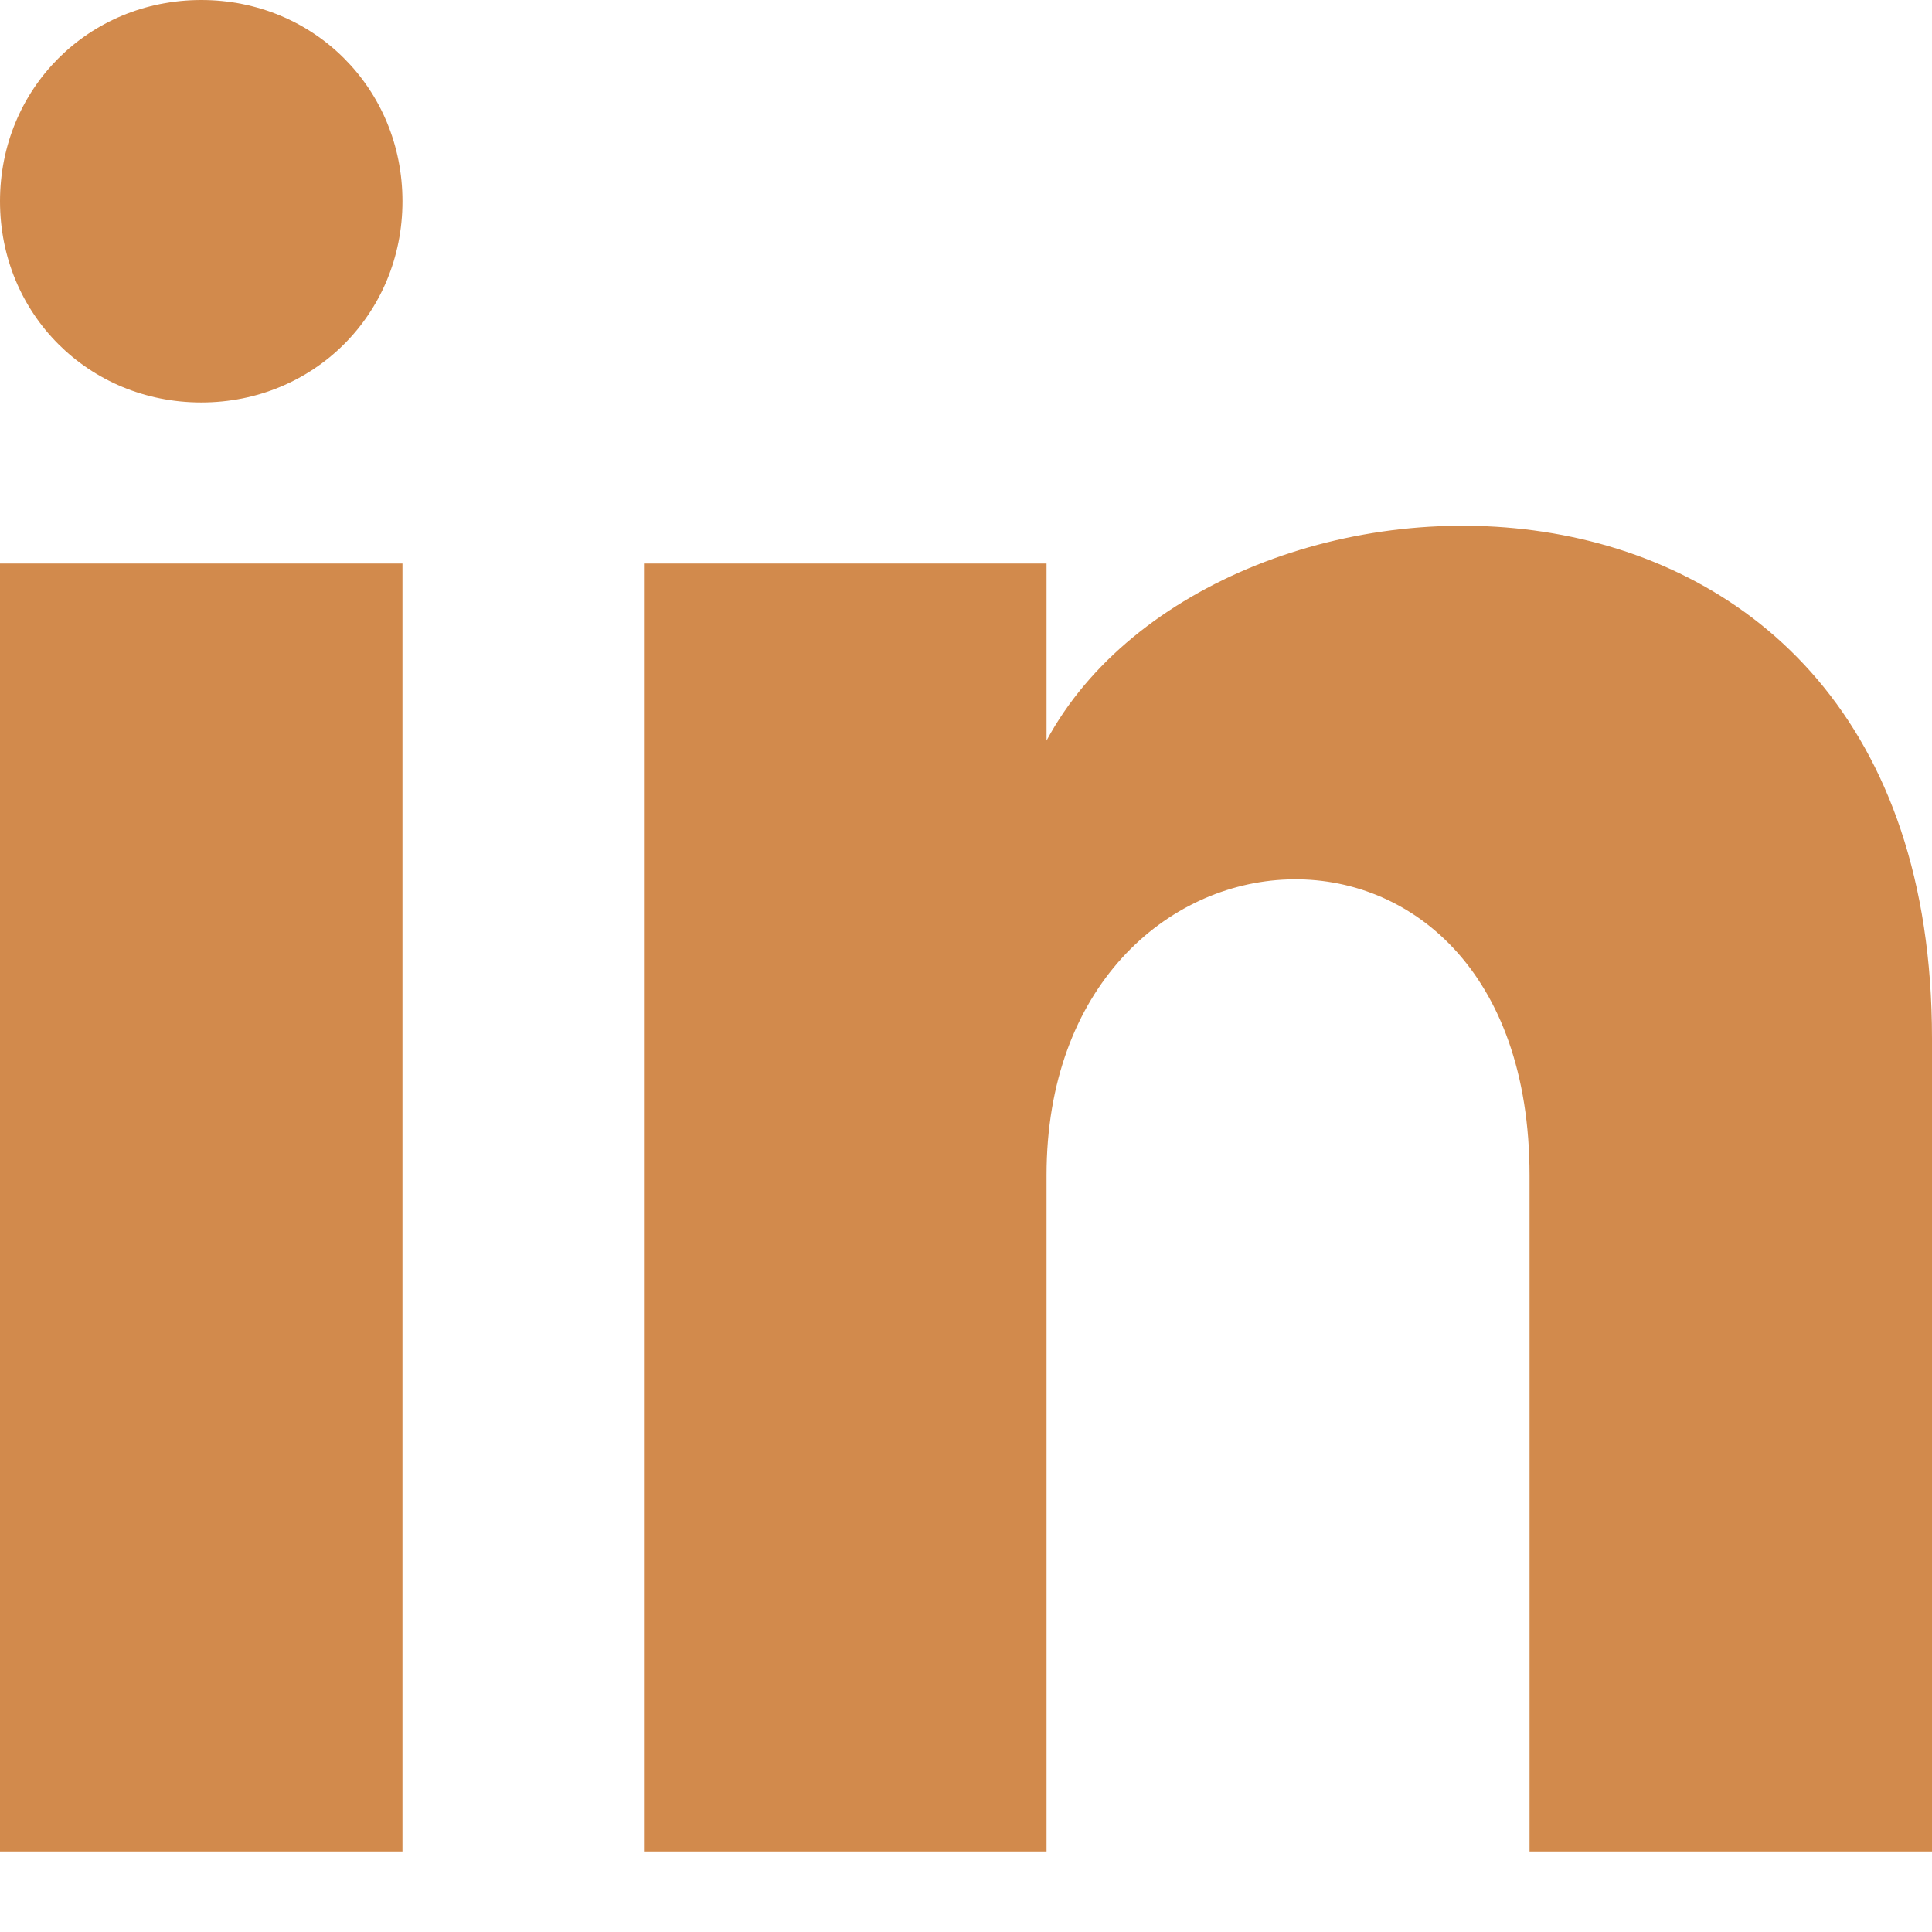
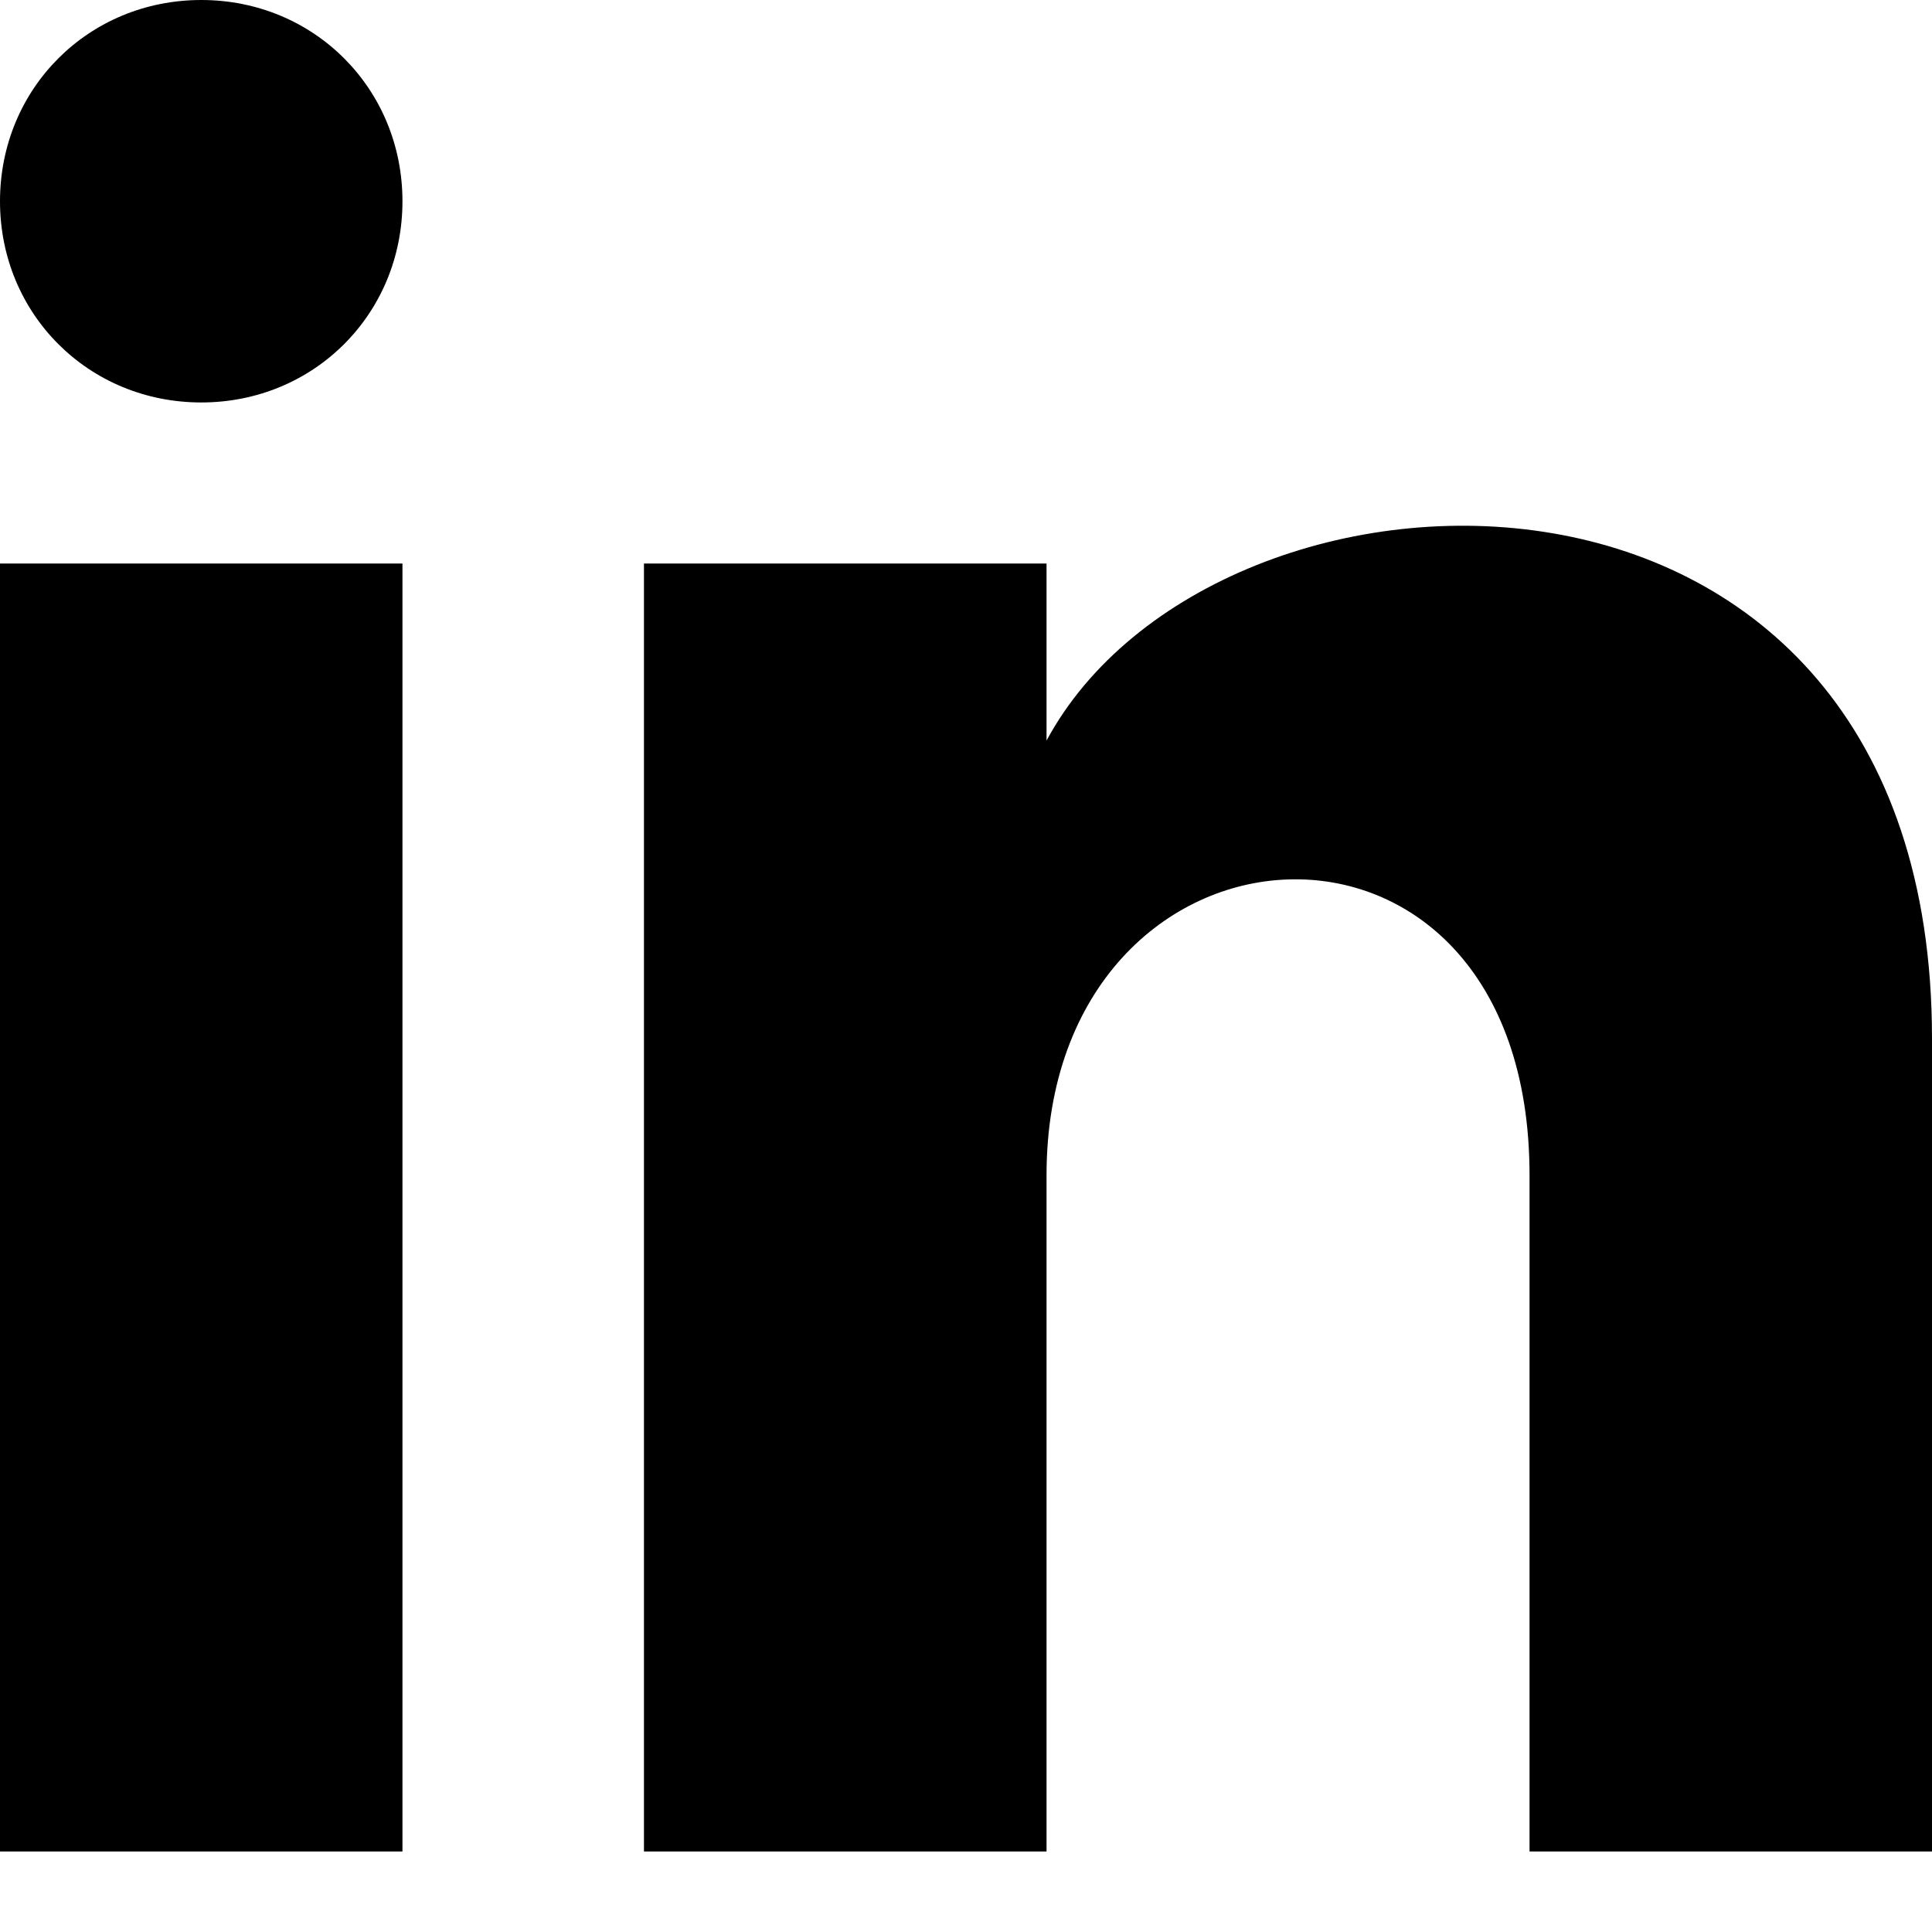
<svg xmlns="http://www.w3.org/2000/svg" width="16" height="16" viewBox="0 0 16 16" fill="none">
-   <path d="M3.333 1.667C3.333 2.6 2.6 3.333 1.667 3.333C0.733 3.333 0 2.6 0 1.667C0 0.733 0.733 0 1.667 0C2.6 0 3.333 0.733 3.333 1.667ZM3.333 4.667H0V15.333H3.333V4.667ZM8.667 4.667H5.333V15.333H8.667V9.733C8.667 6.6 12.667 6.333 12.667 9.733V15.333H16V8.6C16 3.333 10.067 3.533 8.667 6.133V4.667Z" fill="#D28A4C" />
+   <path d="M3.333 1.667C3.333 2.6 2.6 3.333 1.667 3.333C0.733 3.333 0 2.6 0 1.667C0 0.733 0.733 0 1.667 0C2.6 0 3.333 0.733 3.333 1.667ZM3.333 4.667H0V15.333H3.333V4.667ZM8.667 4.667H5.333V15.333H8.667V9.733C8.667 6.6 12.667 6.333 12.667 9.733V15.333H16V8.6C16 3.333 10.067 3.533 8.667 6.133V4.667Z" fill="currentColor" />
</svg>
